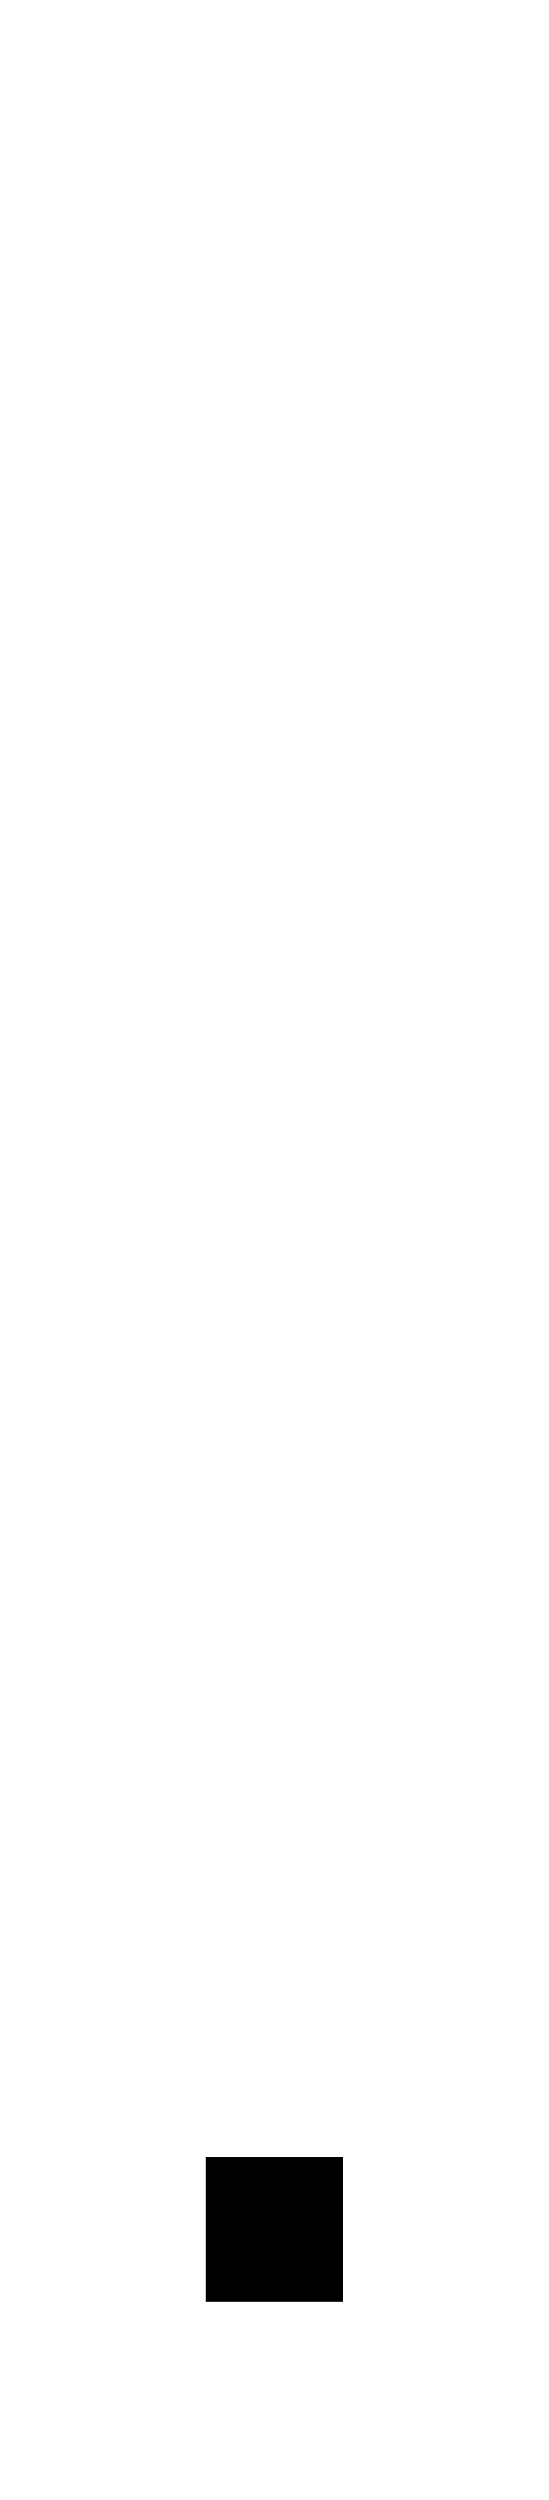
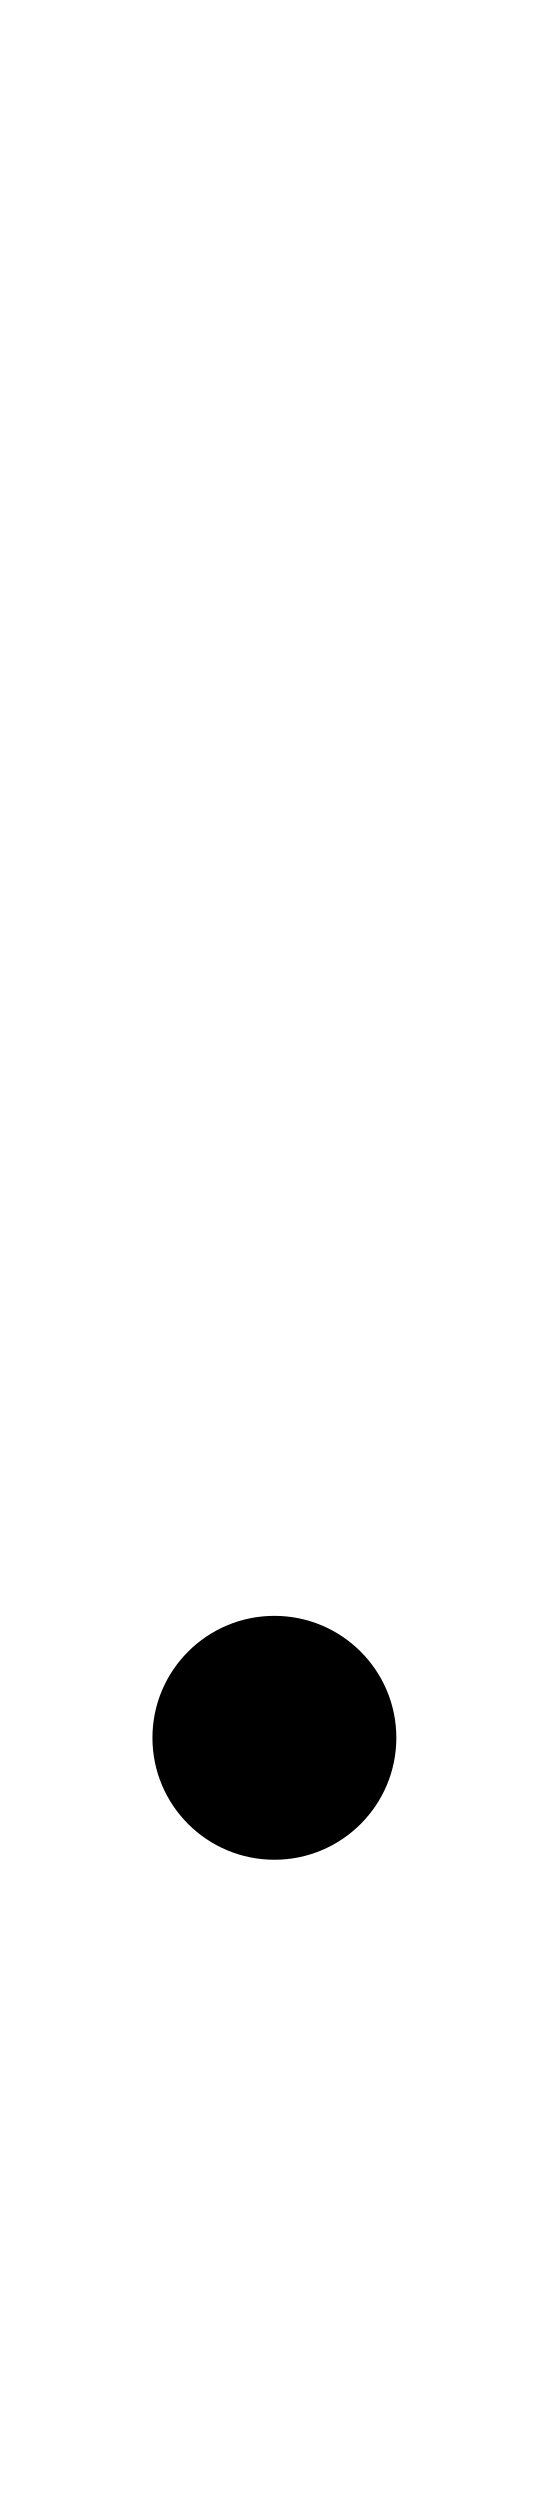
<svg xmlns="http://www.w3.org/2000/svg" viewBox="0 0 36 164" fill="none" stroke="currentColor" stroke-width="9" stroke-linecap="square" stroke-linejoin="miter">
-   <path d="M 18 146 L 18 146.5" />
+   <circle cx="18" cy="114" r="8.0" fill="currentColor" stroke="none" />
</svg>
